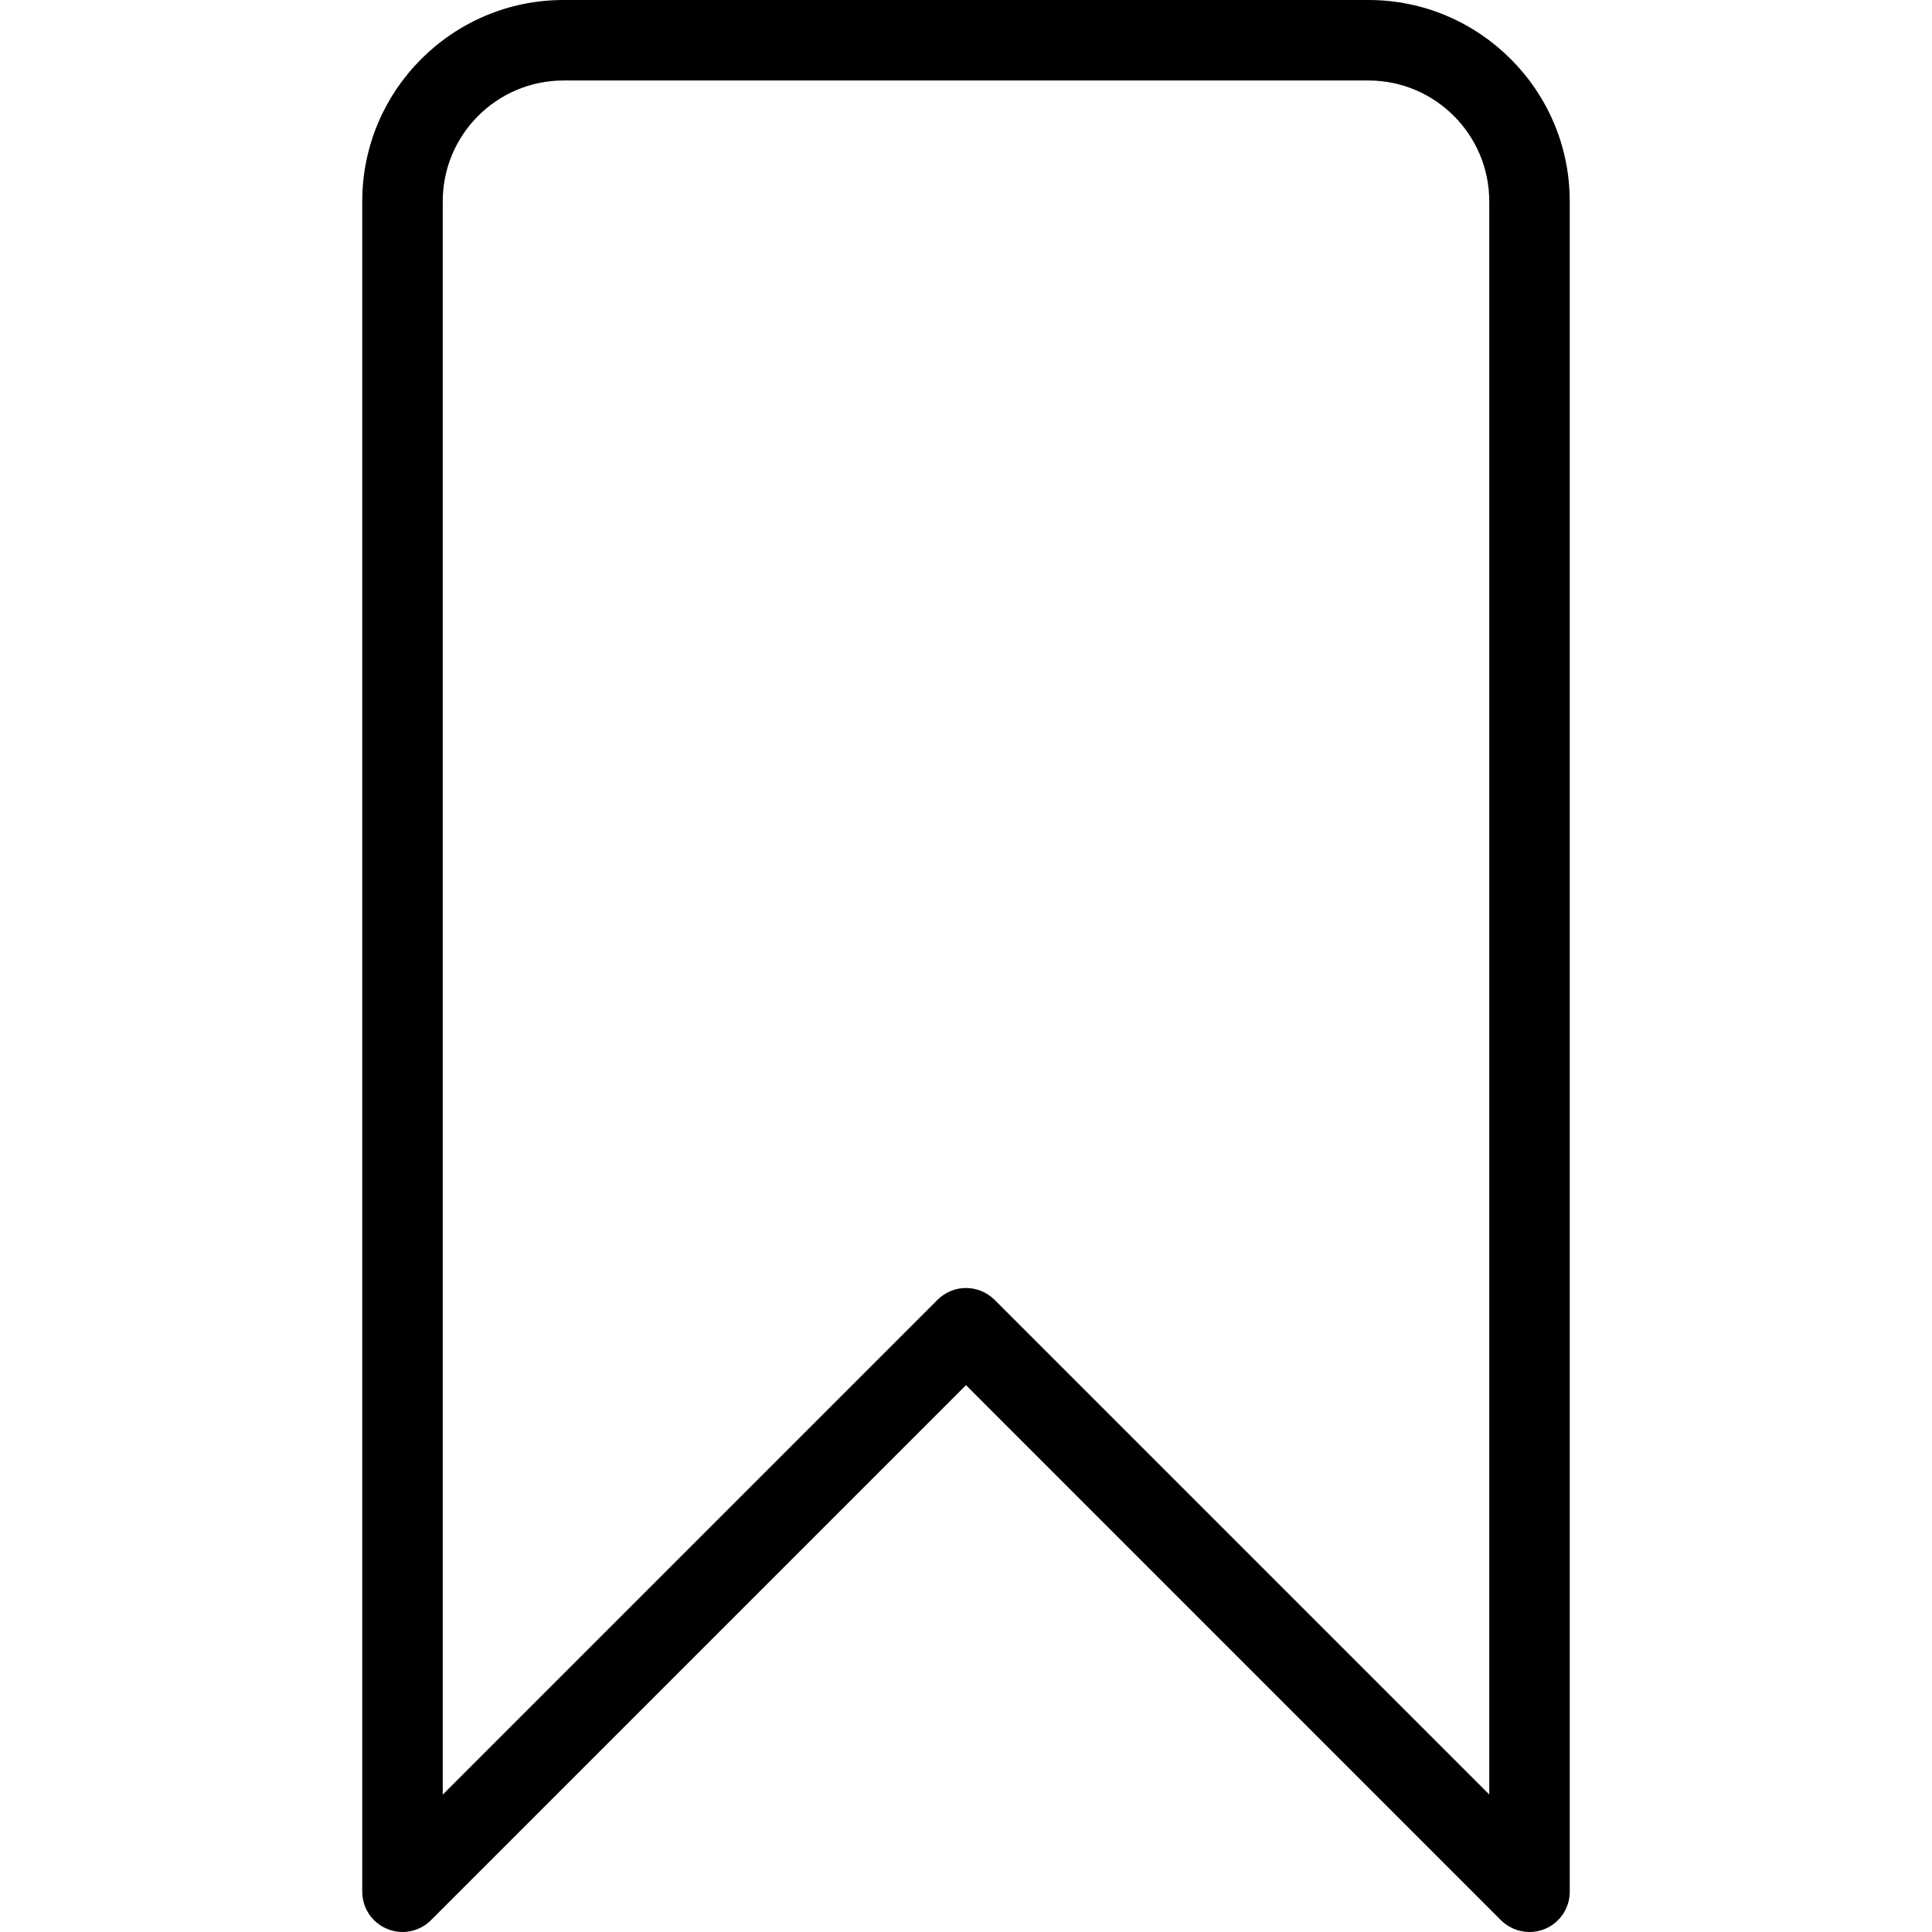
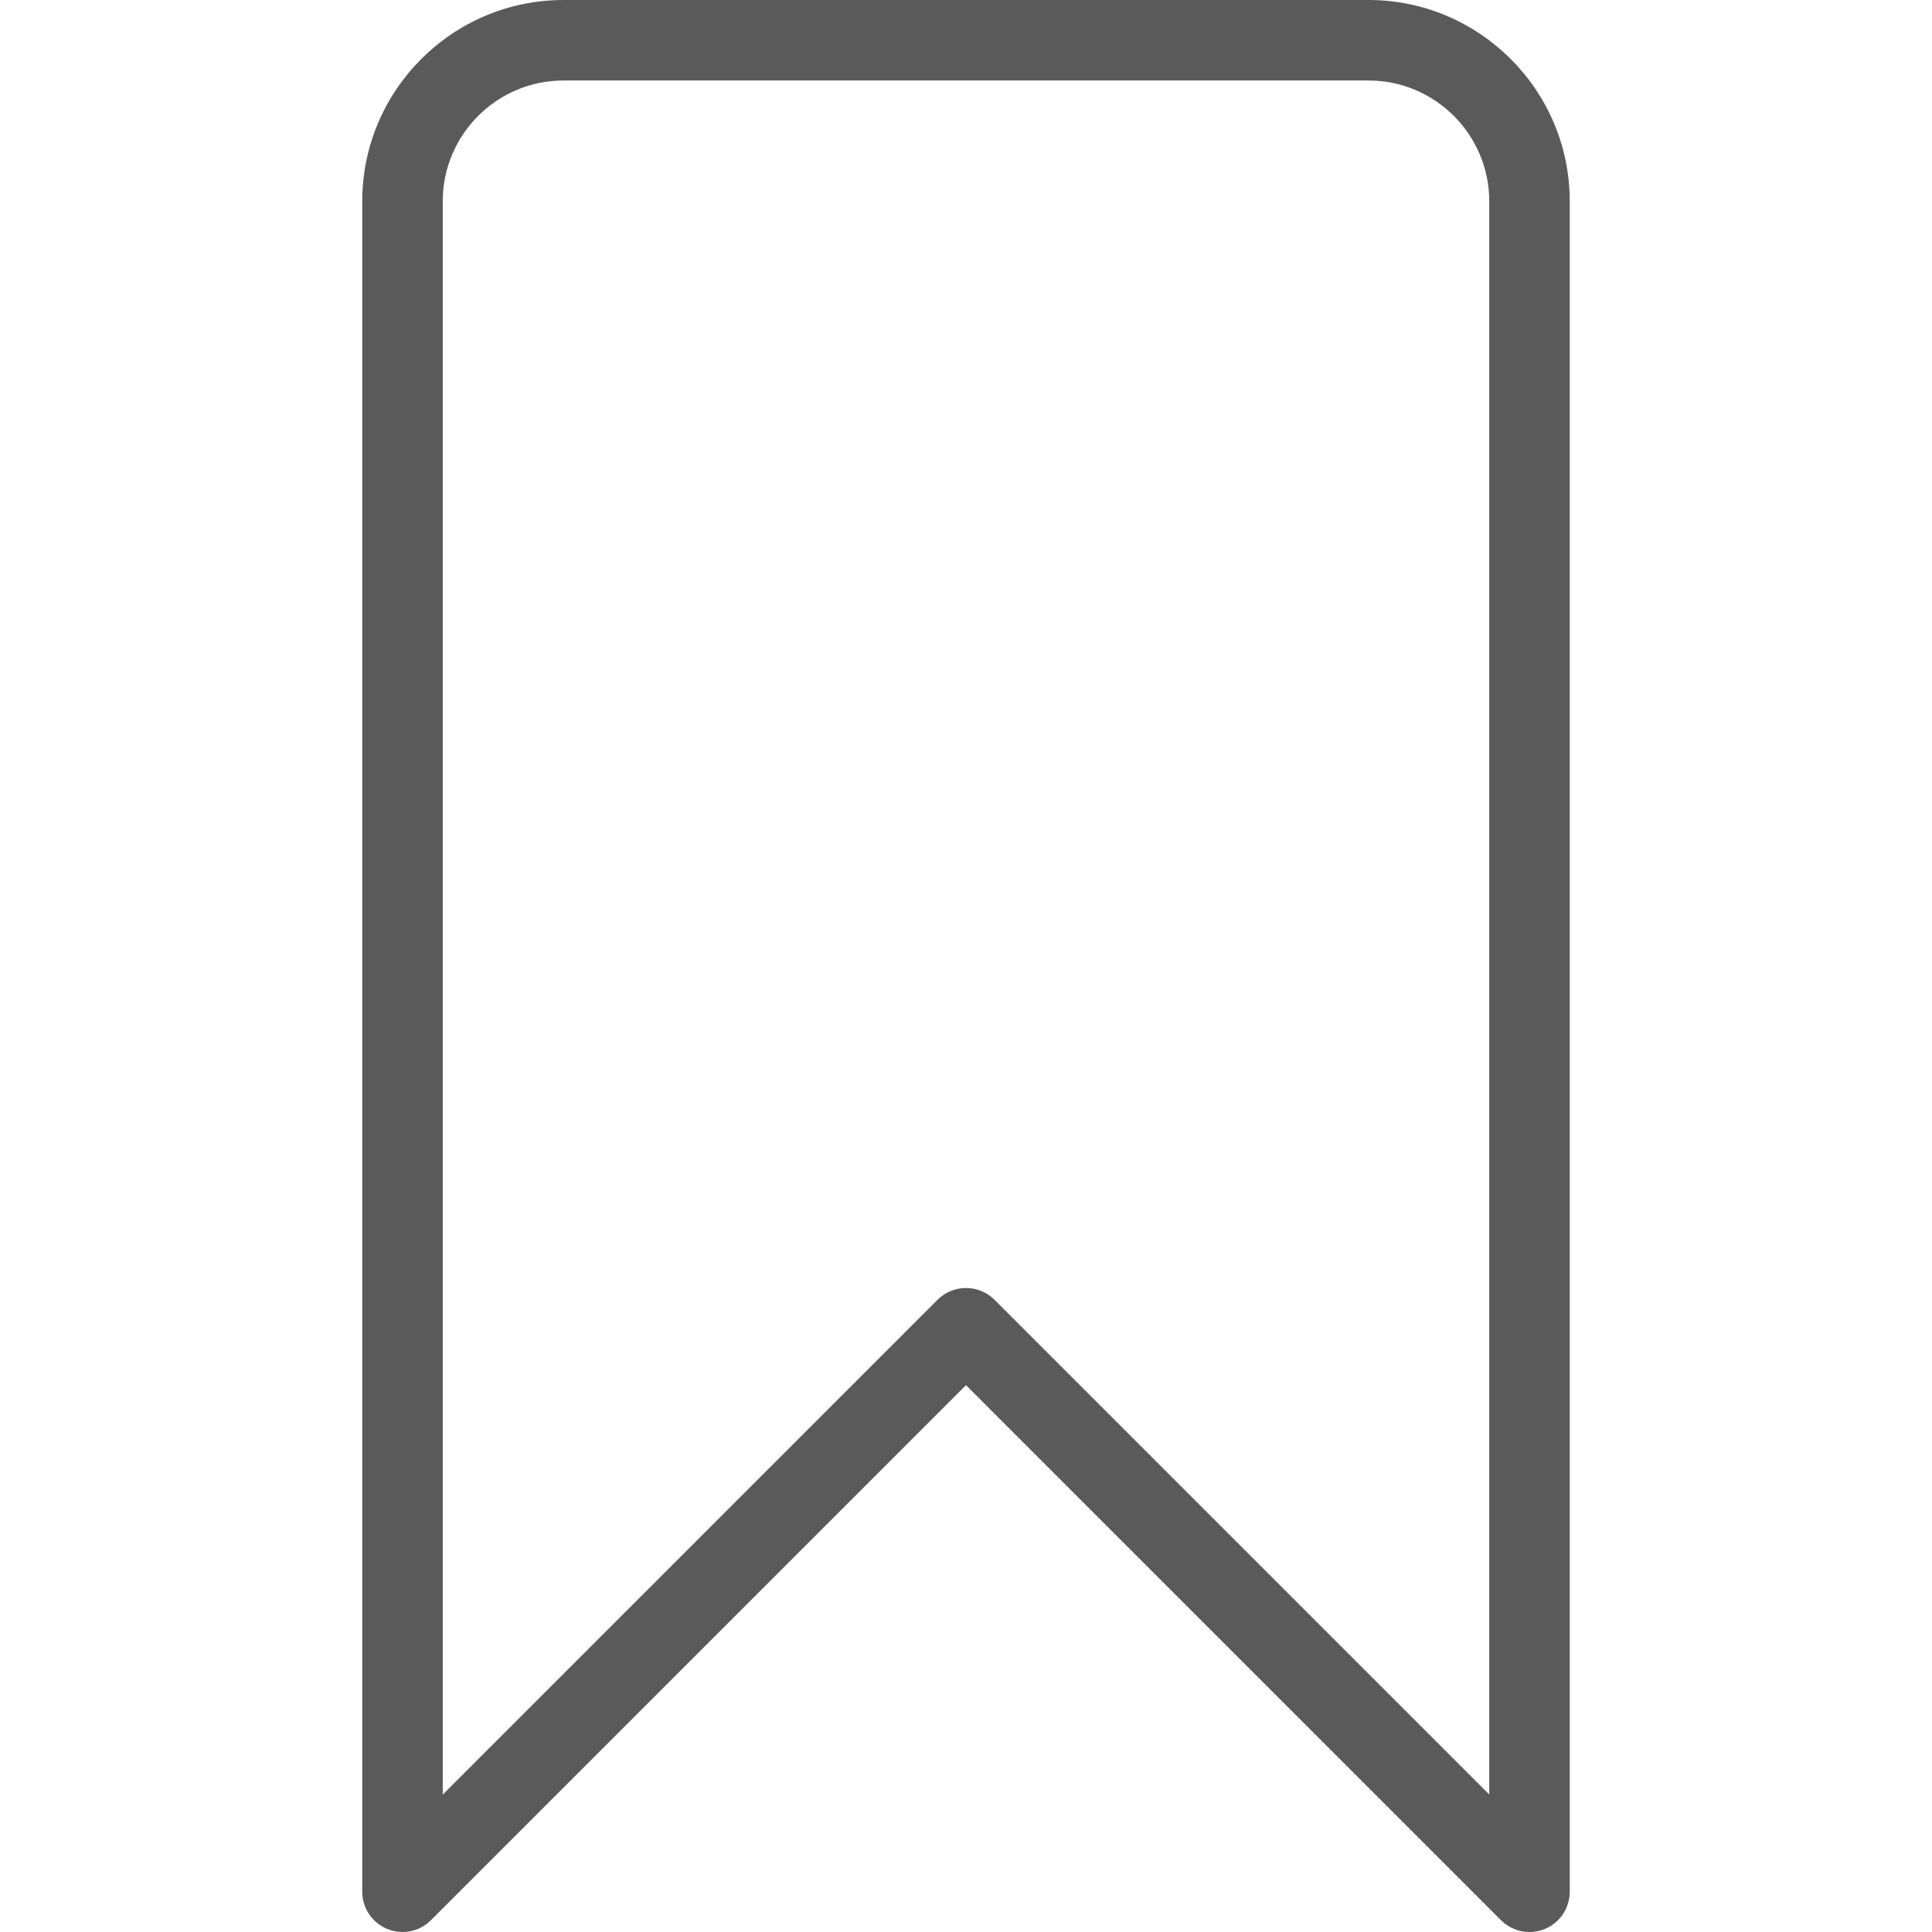
<svg xmlns="http://www.w3.org/2000/svg" version="1.1" id="Layer_1" x="0px" y="0px" viewBox="0 0 512 512" style="enable-background:new 0 0 512 512;" xml:space="preserve">
  <g>
    <g>
-       <path d="M362.667,0H149.333C119.936,0,96,23.915,96,53.333v448c0,4.309,2.603,8.213,6.592,9.835    c3.989,1.685,8.576,0.747,11.627-2.304L256,367.083l141.781,141.803c2.048,2.027,4.779,3.115,7.552,3.115    c1.365,0,2.752-0.256,4.075-0.811c3.989-1.643,6.592-5.547,6.592-9.856v-448C416,23.936,392.064,0,362.667,0z M394.667,475.563    L263.552,344.448c-2.091-2.069-4.821-3.115-7.552-3.115s-5.461,1.045-7.552,3.136L117.333,475.584V53.333    c0-17.643,14.357-32,32-32h213.333c17.643,0,32,14.357,32,32V475.563z" />
+       <path fill="#5a5a5a" d="M362.667,0H149.333C119.936,0,96,23.915,96,53.333v448c0,4.309,2.603,8.213,6.592,9.835    c3.989,1.685,8.576,0.747,11.627-2.304L256,367.083l141.781,141.803c2.048,2.027,4.779,3.115,7.552,3.115    c1.365,0,2.752-0.256,4.075-0.811c3.989-1.643,6.592-5.547,6.592-9.856v-448C416,23.936,392.064,0,362.667,0z M394.667,475.563    L263.552,344.448c-2.091-2.069-4.821-3.115-7.552-3.115s-5.461,1.045-7.552,3.136L117.333,475.584V53.333    c0-17.643,14.357-32,32-32h213.333c17.643,0,32,14.357,32,32V475.563z" />
    </g>
  </g>
  <g>
</g>
  <g>
</g>
  <g>
</g>
  <g>
</g>
  <g>
</g>
  <g>
</g>
  <g>
</g>
  <g>
</g>
  <g>
</g>
  <g>
</g>
  <g>
</g>
  <g>
</g>
  <g>
</g>
  <g>
</g>
  <g>
</g>
</svg>
